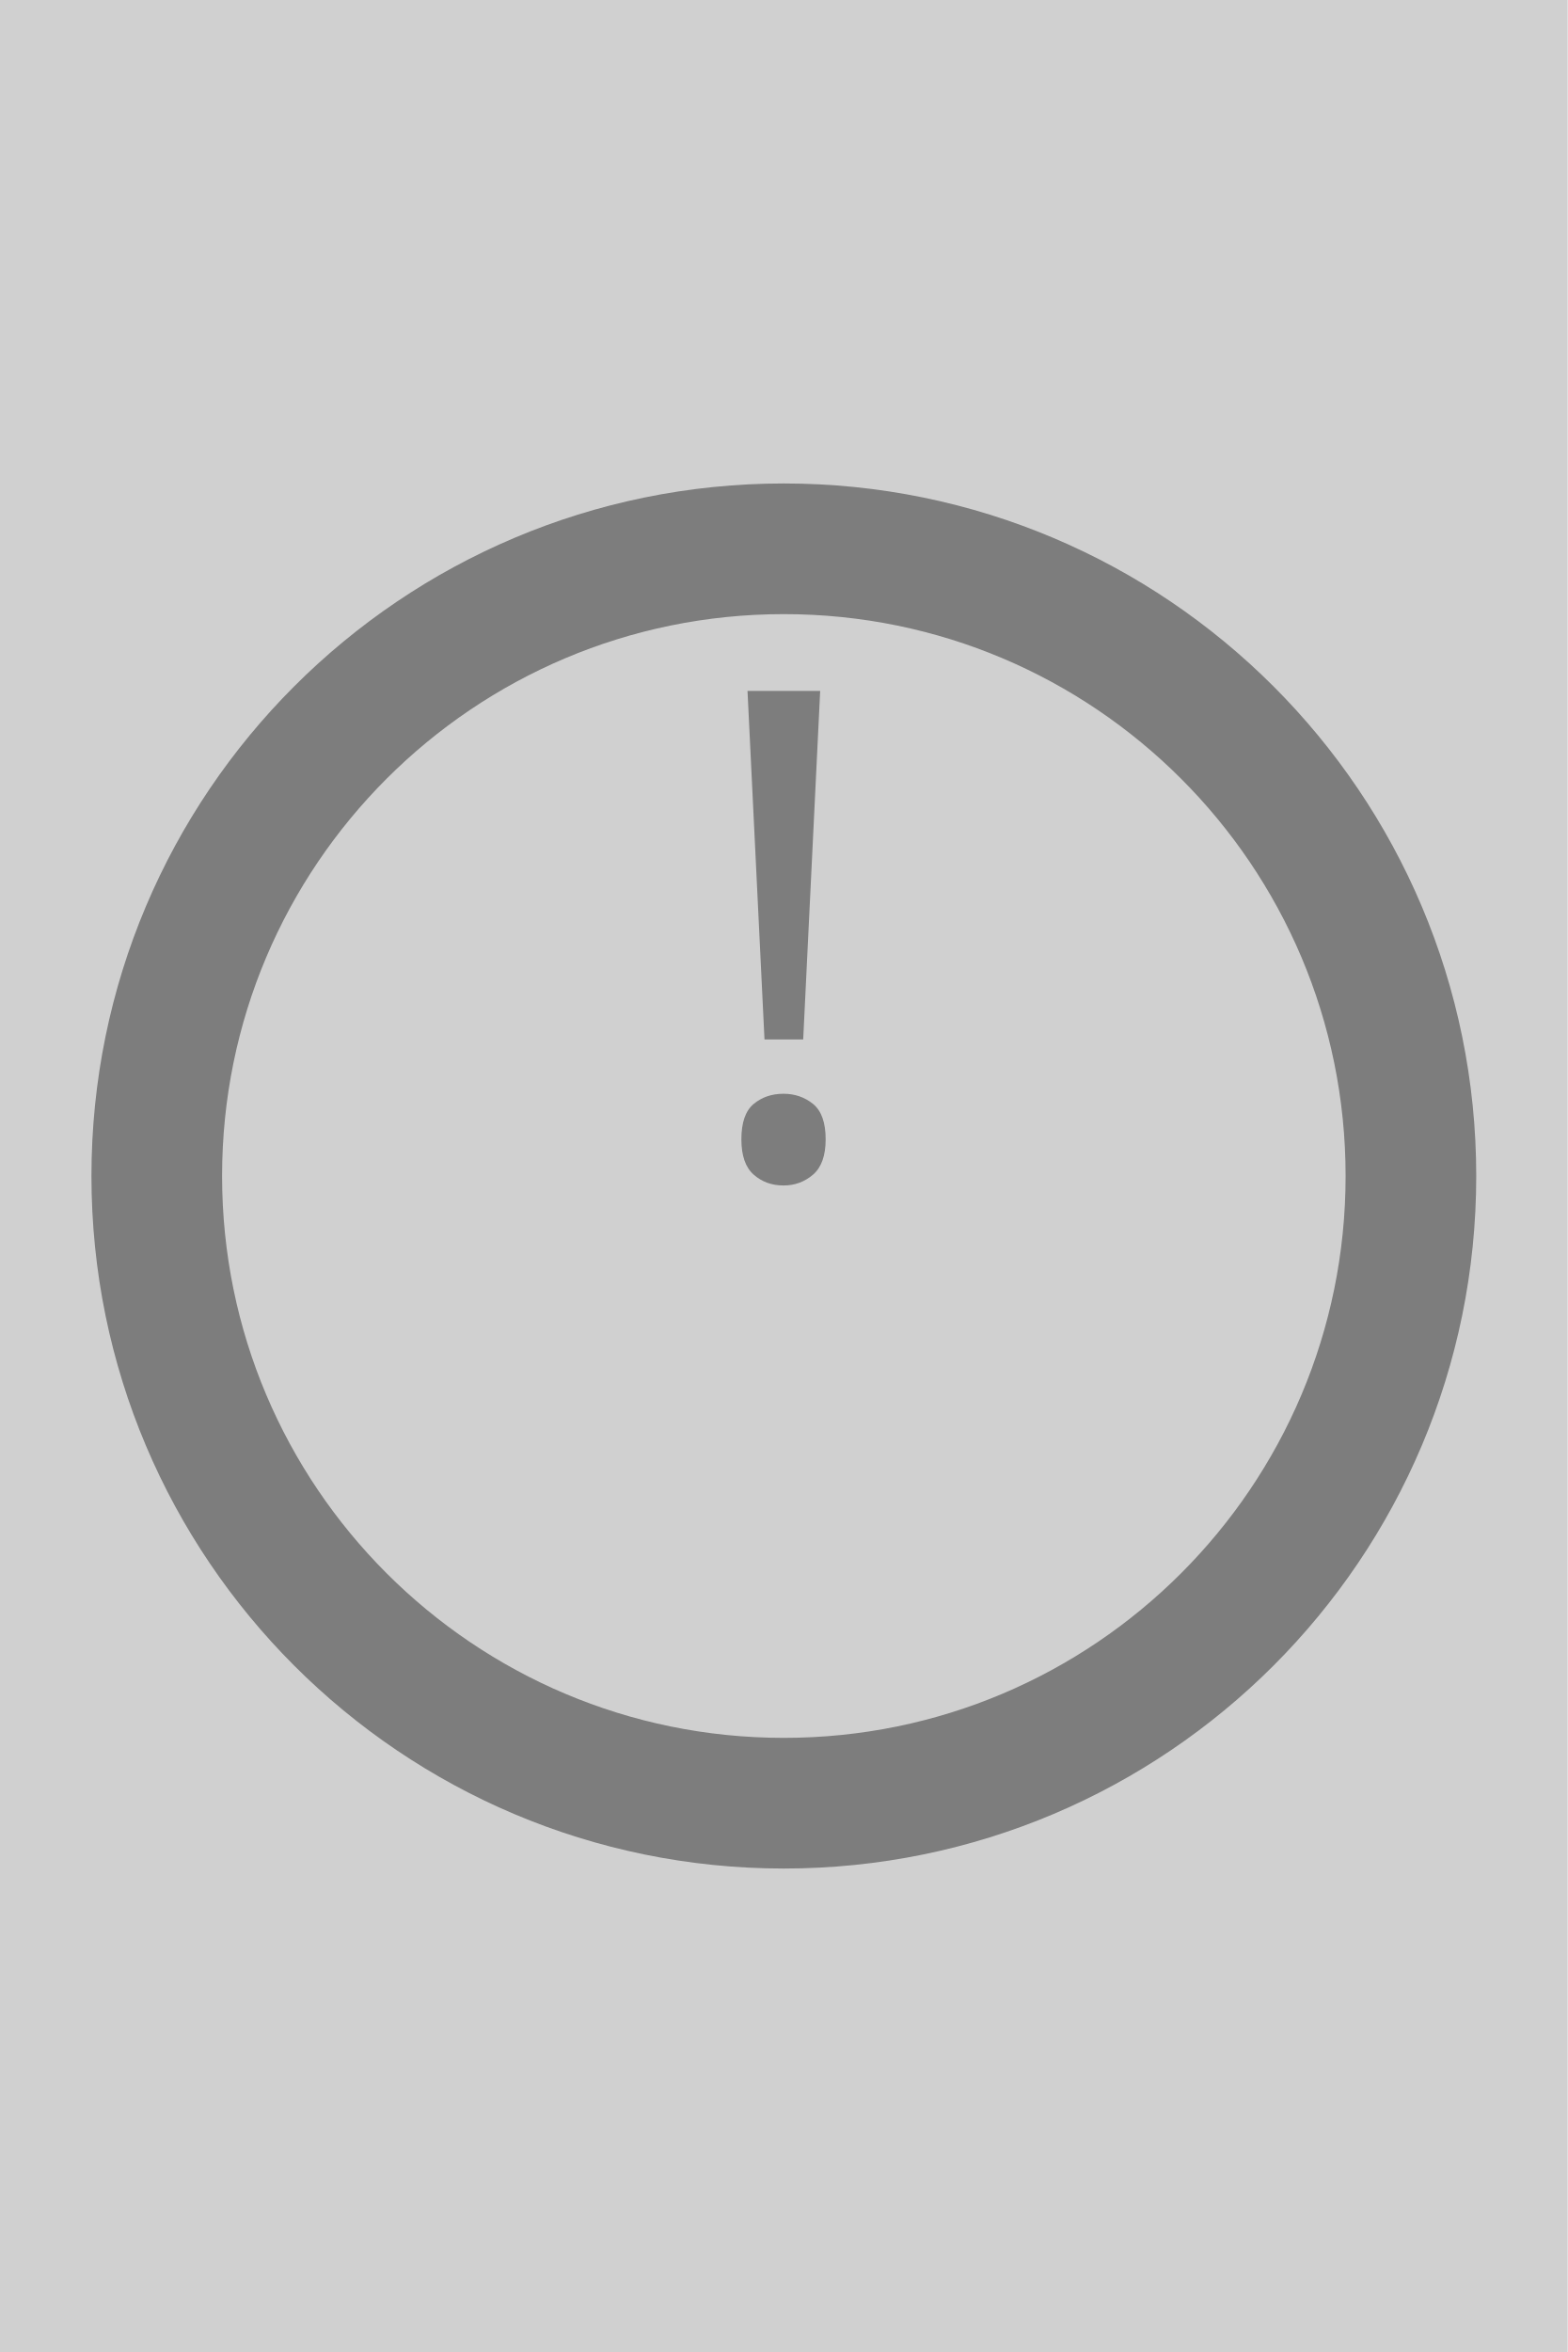
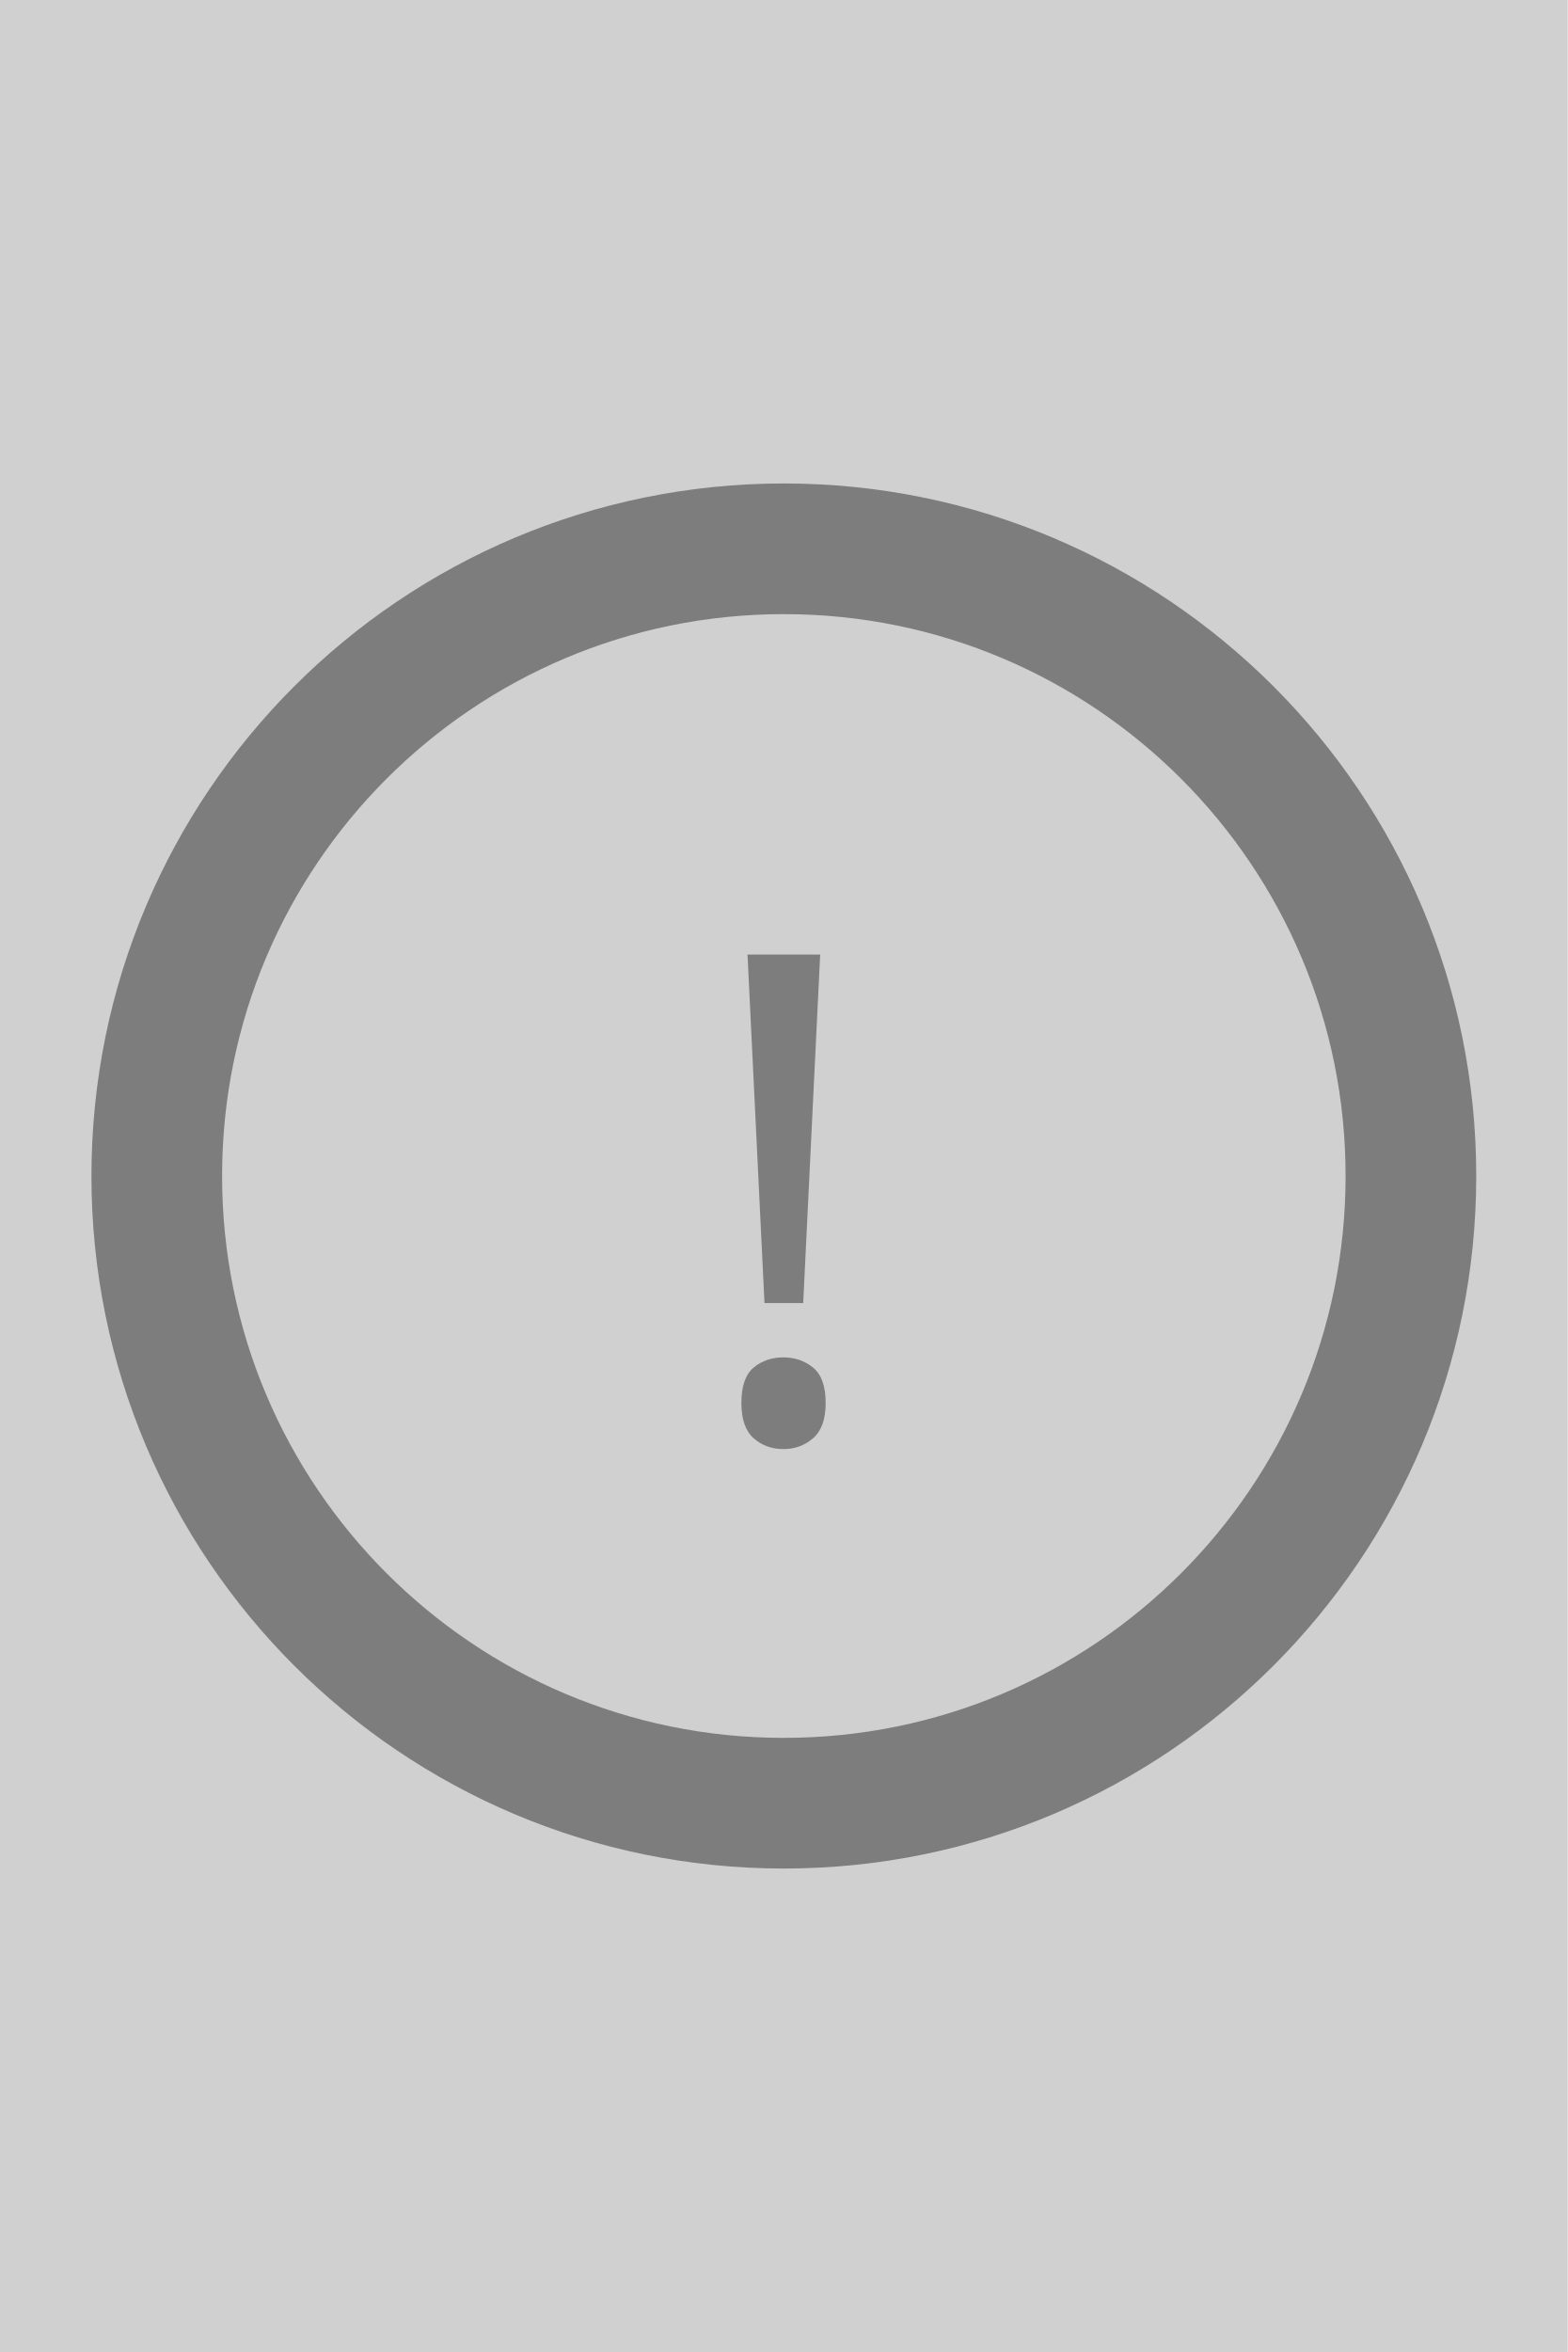
<svg xmlns="http://www.w3.org/2000/svg" width="300" height="450">
  <rect x="0" y="0" width="300" height="450" fill="#d0d0d0" />
-   <text id="matureRating" ref="matty" x="50%" y="50%" alignment-baseline="central" text-anchor="middle" font-weight="400" font-size="130" font-family="sans-serif" letter-spacing="0" word-spacing="0" fill="#7d7d7d" style="line-height: 1.25;">
+   <text id="matureRating" ref="matty" x="50%" y="50%" alignment-baseline="central" dominant-baseline="central" text-anchor="middle" font-weight="400" font-size="130" font-family="sans-serif" letter-spacing="0" word-spacing="0" fill="#7d7d7d" style="line-height: 1.25;">
		!
	</text>
  <circle cx="50%" cy="50%" r="120" fill="none" stroke="#7d7d7d" stroke-width="25" />
</svg>
